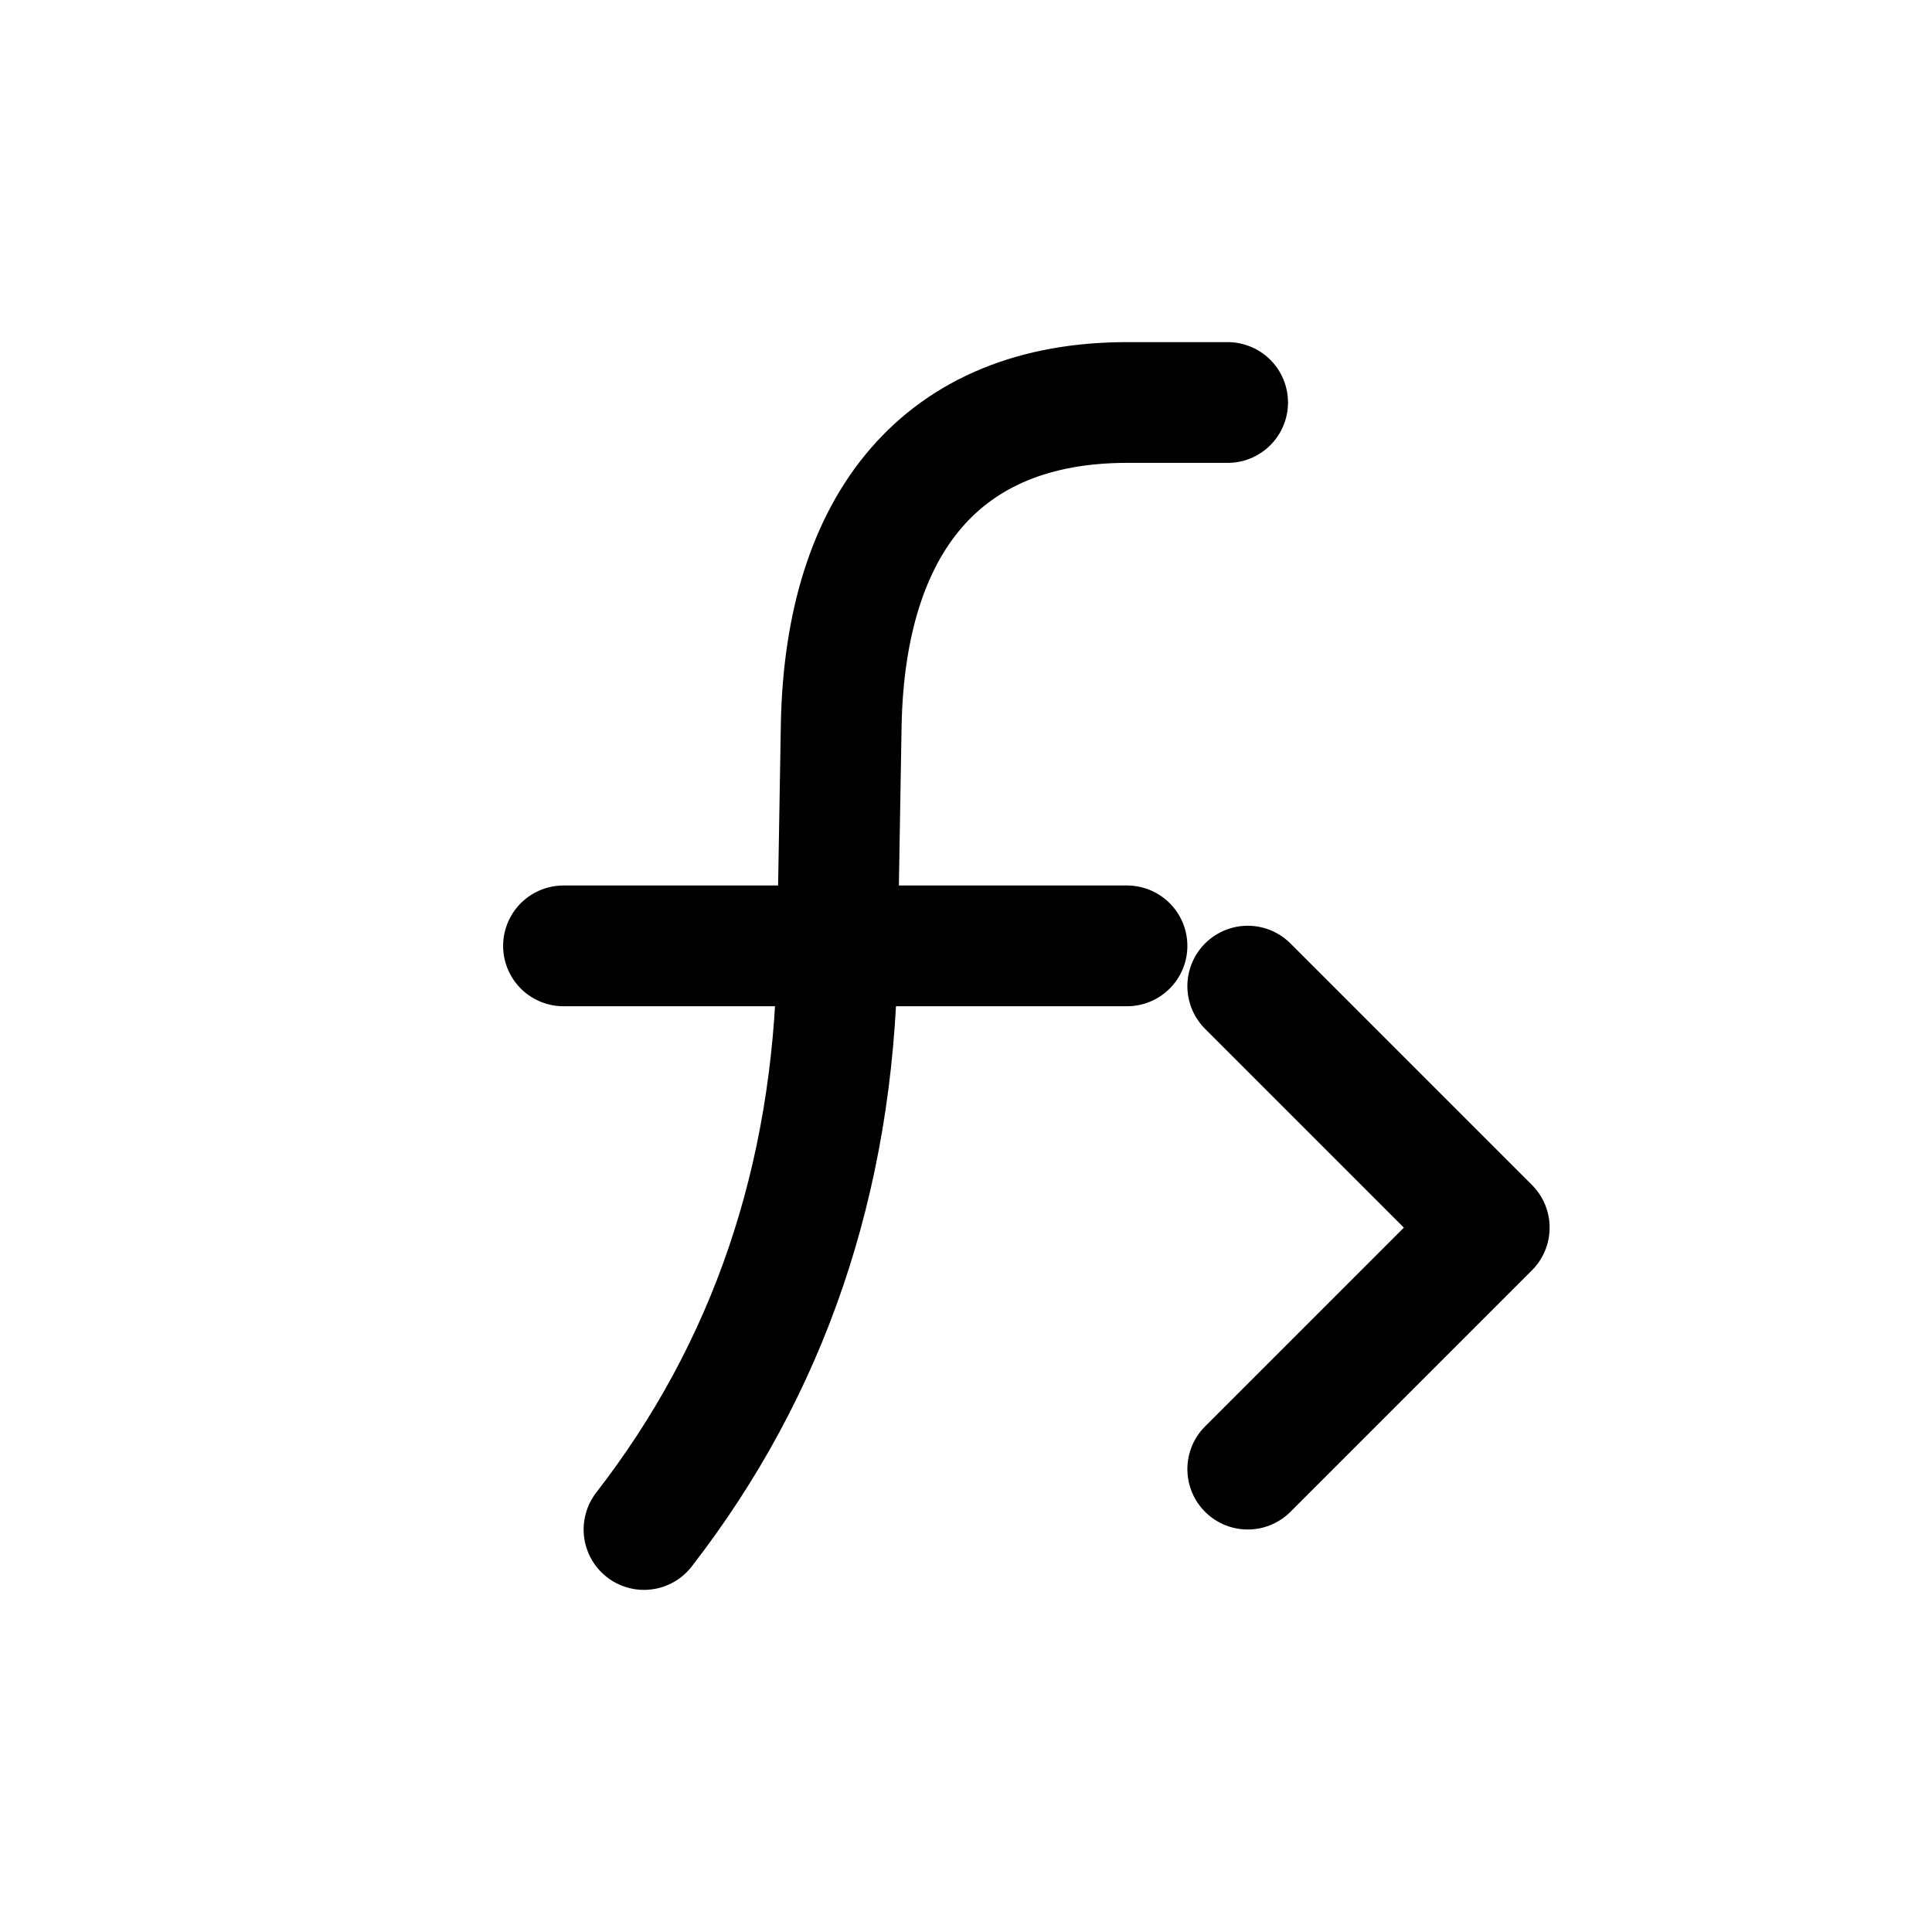
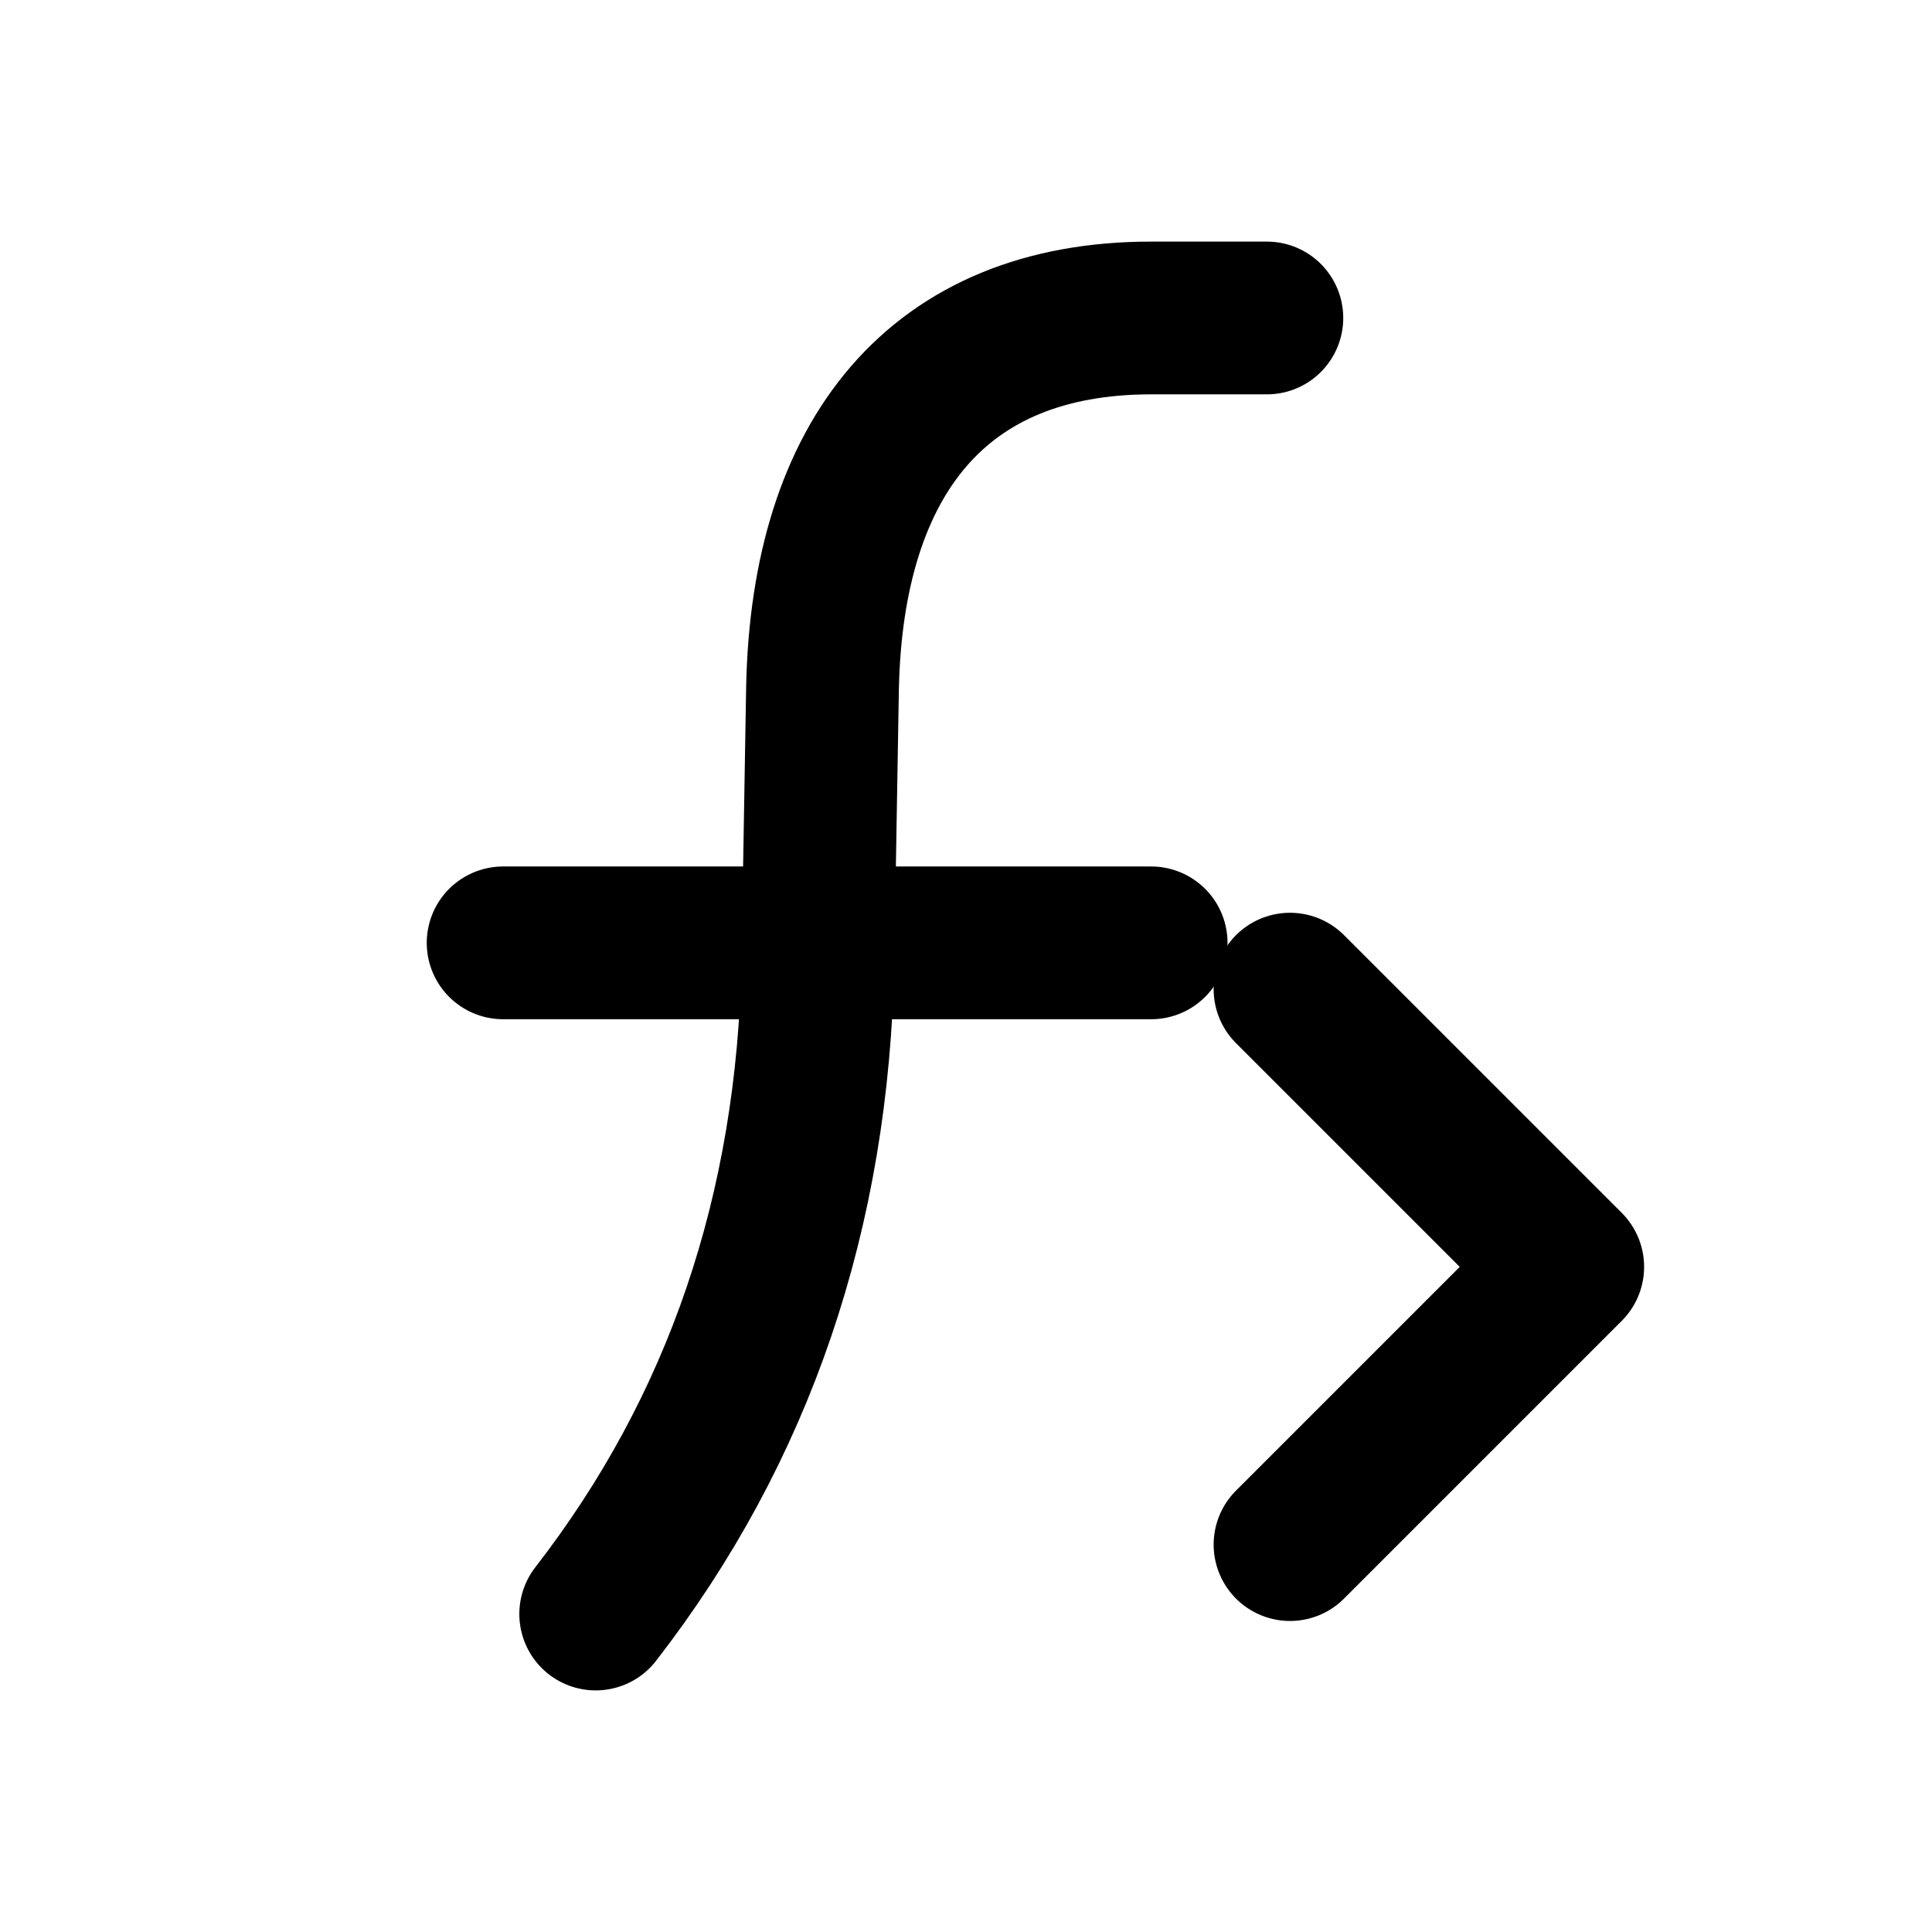
<svg xmlns="http://www.w3.org/2000/svg" viewBox="0 0 24 24" fill="none">
-   <path stroke="currentColor" stroke-width="1.5" stroke-linecap="round" stroke-linejoin="round" d="M8 19c1.55-2 2.35-4.35 2.4-7.05L10.45 9c.05-2.5 1.25-4 3.55-4h1.25" />
-   <path stroke="currentColor" stroke-width="1.5" stroke-linecap="round" d="M7 11.75h7" />
-   <path stroke="currentColor" stroke-width="1.5" stroke-linecap="round" stroke-linejoin="round" d="M15.5 12.25 18.5 15.25 15.5 18.25" />
+   <g transform="translate(12 12) scale(1.15) translate(-12 -12)">
+     <path stroke="currentColor" stroke-width="1.65" stroke-linecap="round" stroke-linejoin="round" d="M8 19c1.55-2 2.35-4.35 2.4-7.05L10.45 9c.05-2.5 1.25-4 3.55-4h1.25" />
+     <path stroke="currentColor" stroke-width="1.65" stroke-linecap="round" d="M7 11.75h7" />
+     <path stroke="currentColor" stroke-width="1.65" stroke-linecap="round" stroke-linejoin="round" d="M15.5 12.25 18.5 15.25 15.5 18.25" />
+   </g>
</svg>
